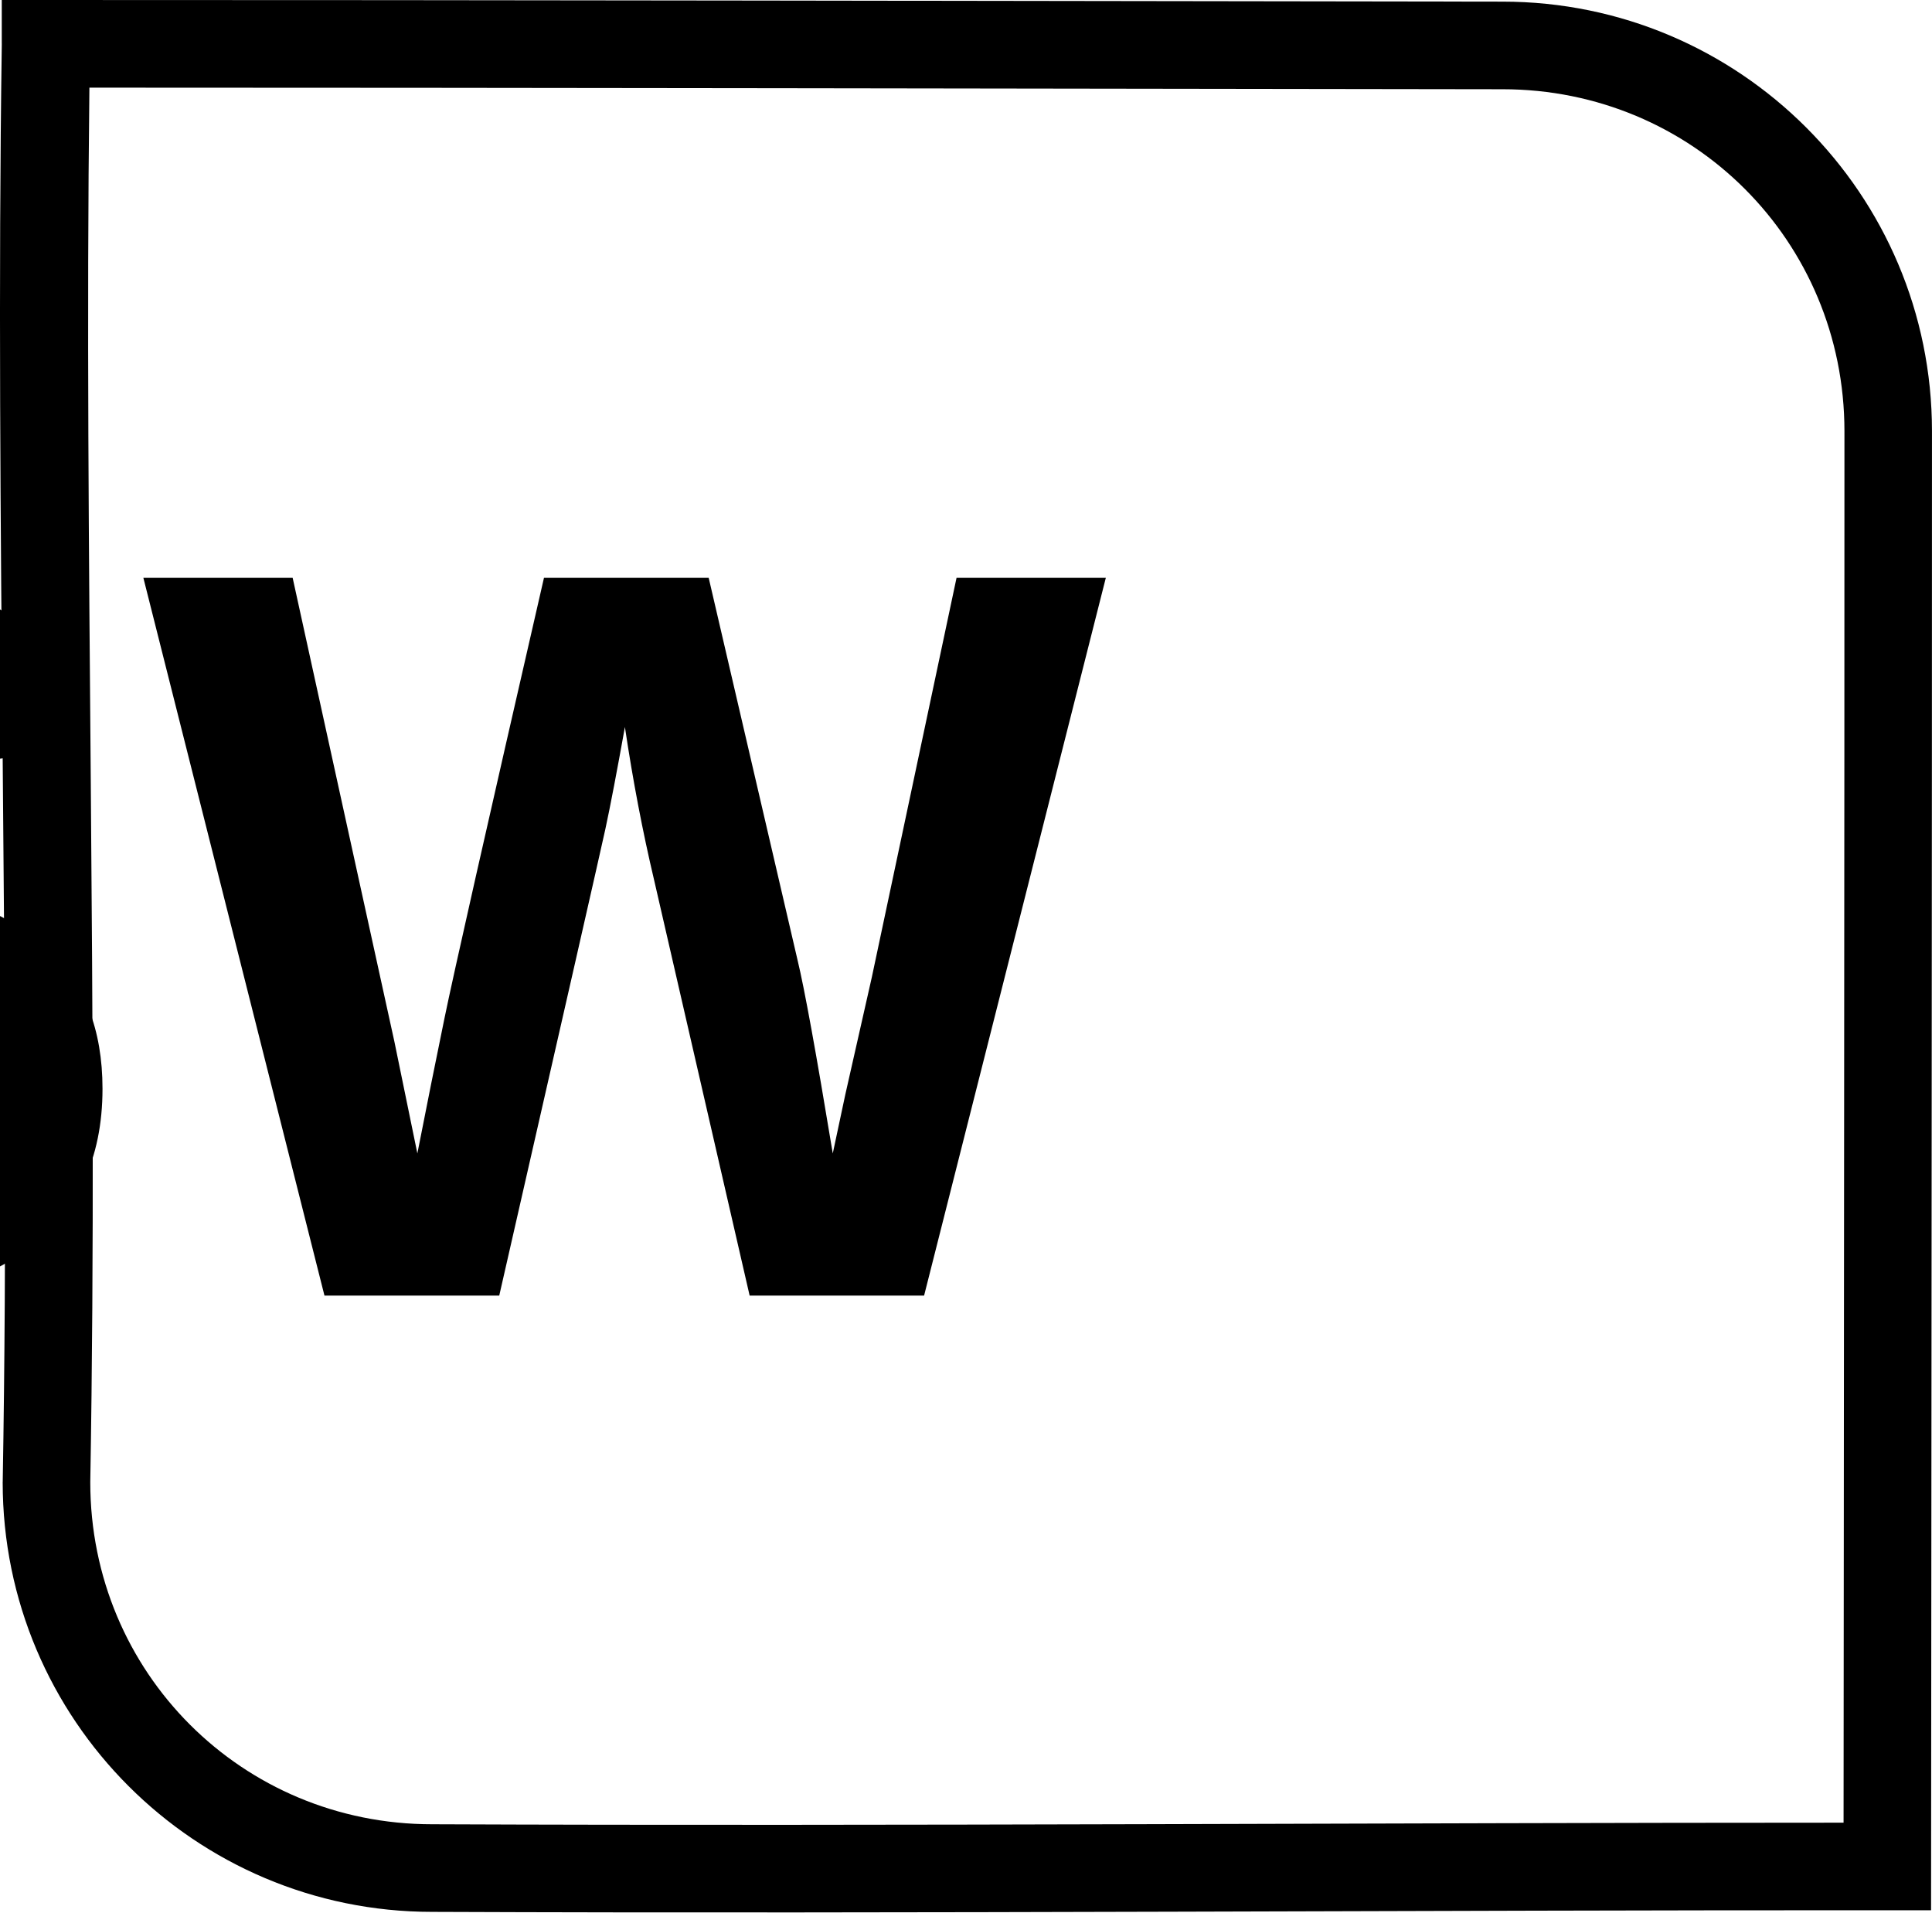
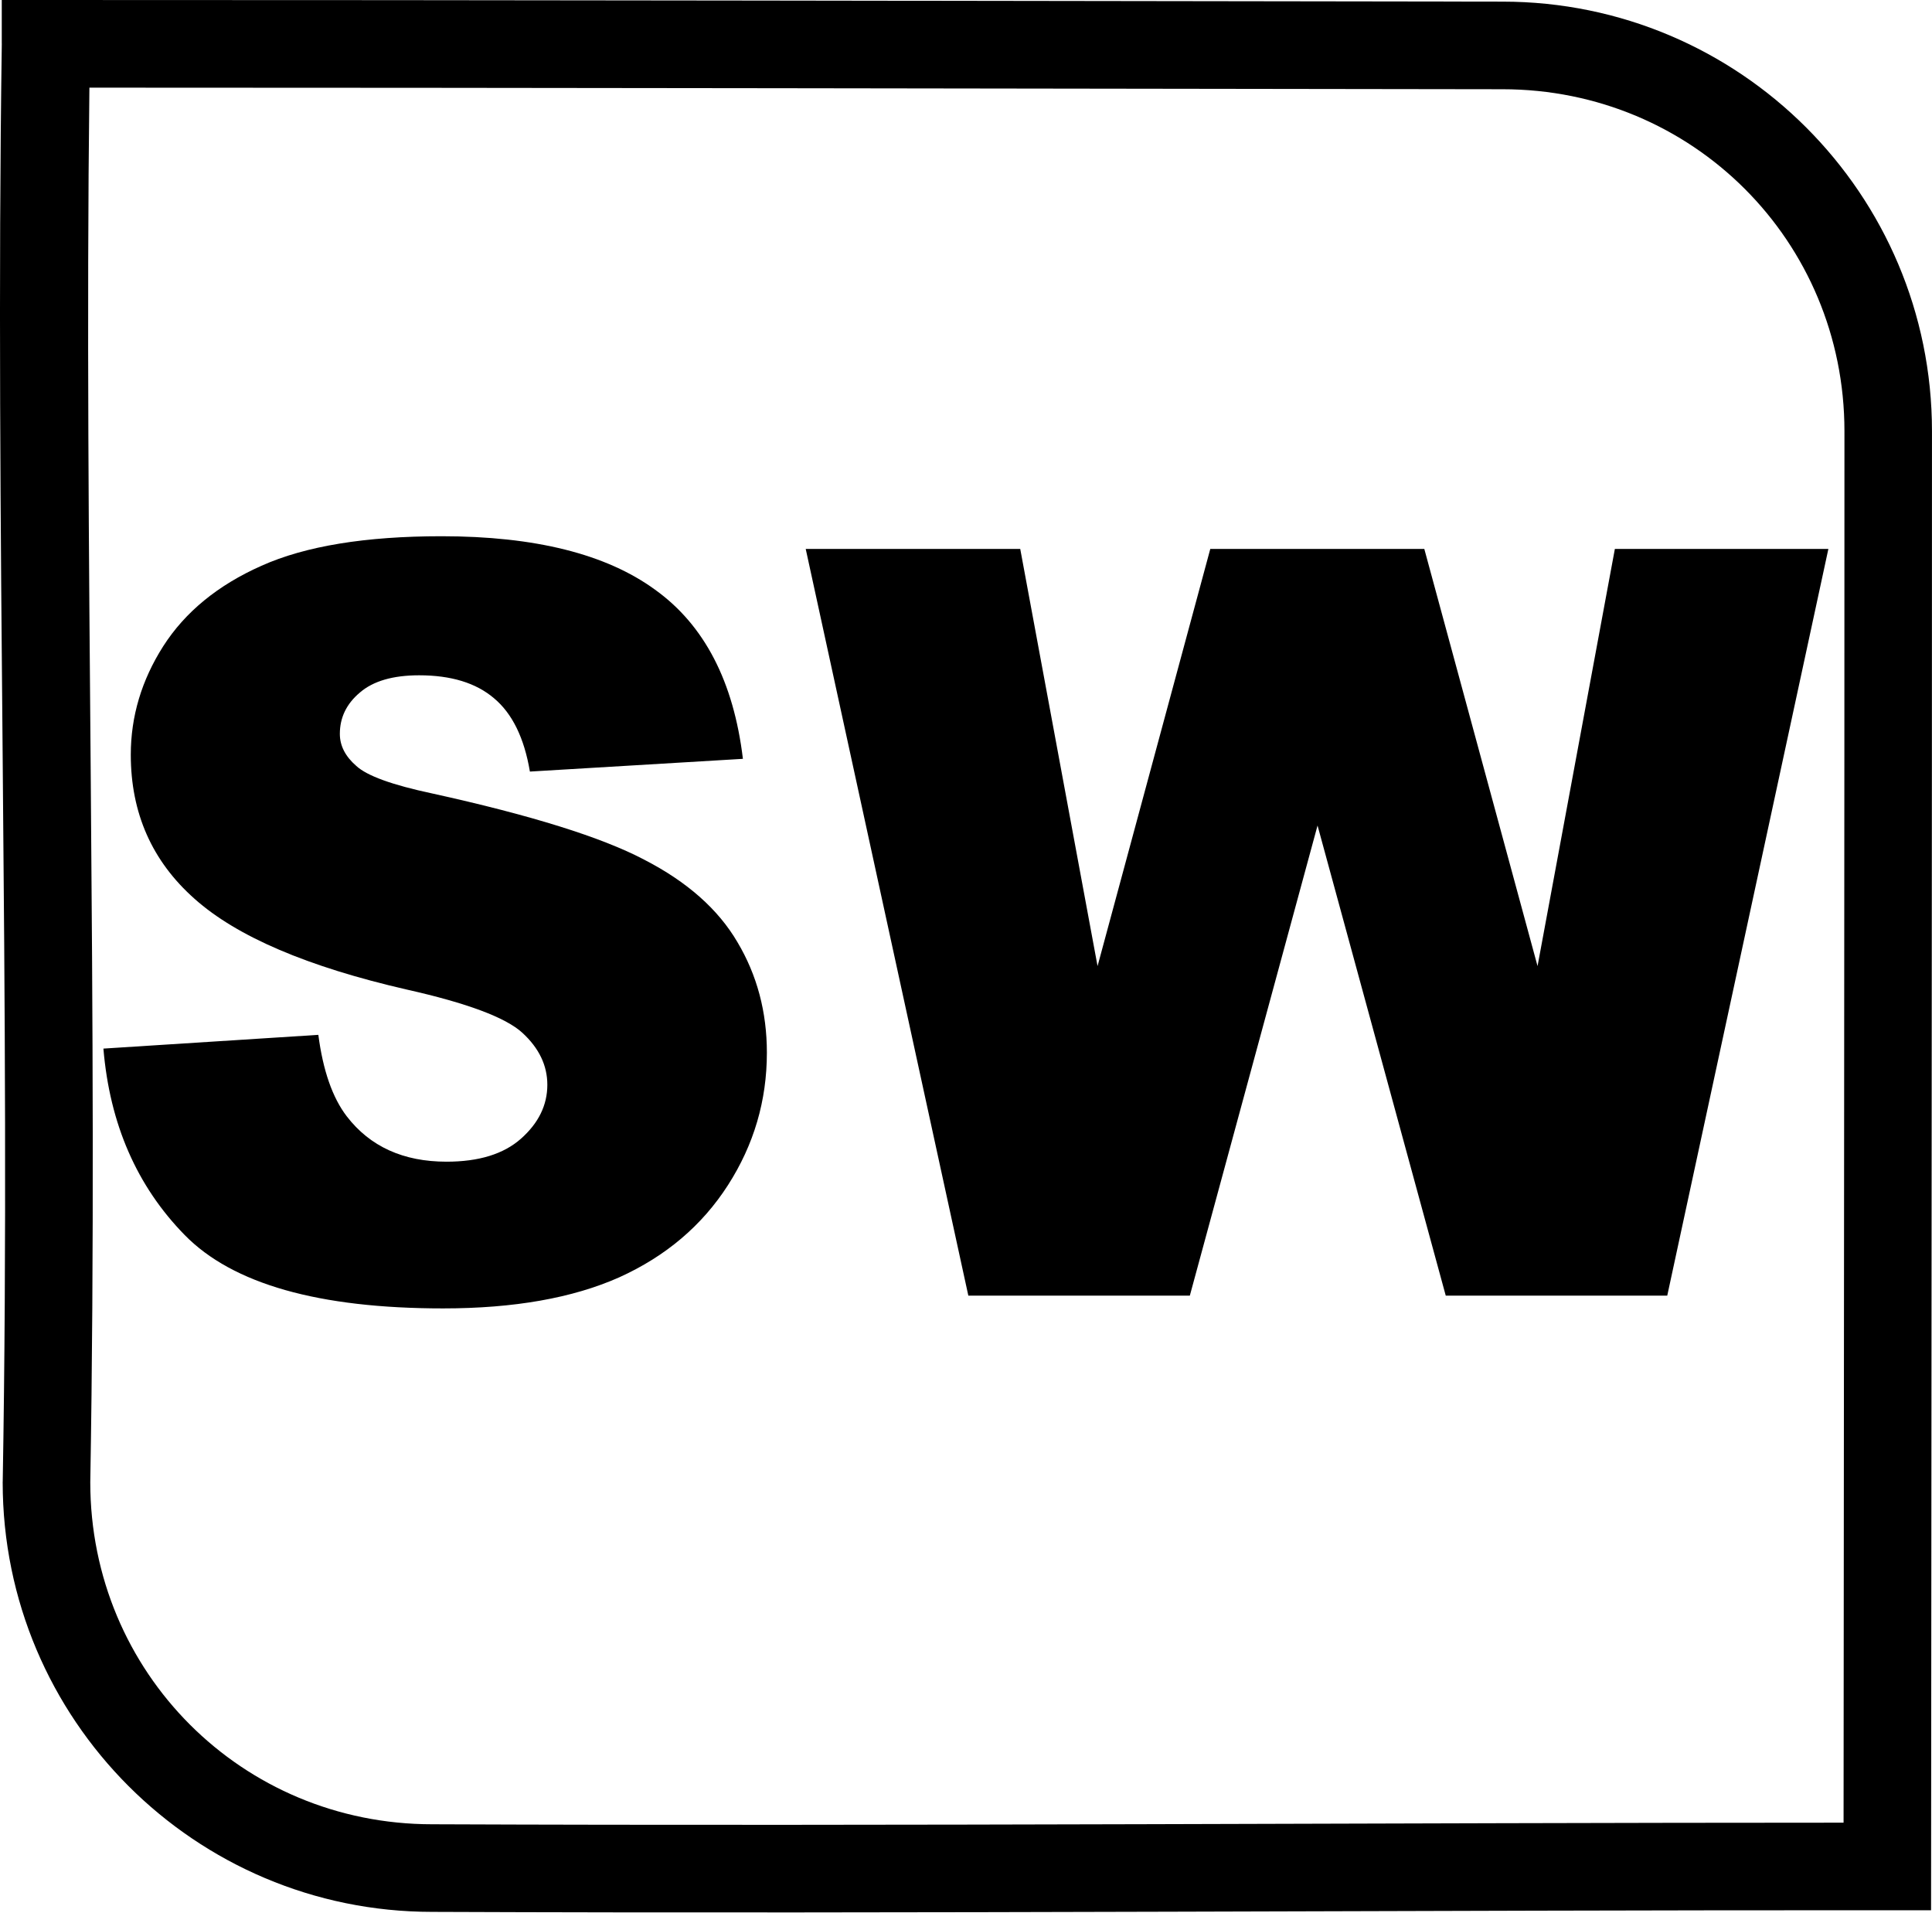
<svg xmlns="http://www.w3.org/2000/svg" width="94.867" height="93.892" viewBox="0 0 94.867 93.892" id="svg2" version="1.1">
  <defs id="defs4" />
  <g id="layer1" transform="translate(-82.36019,-304.0389)">
    <path style="color:#000000;font-style:normal;font-variant:normal;font-weight:normal;font-stretch:normal;font-size:medium;line-height:normal;font-family:sans-serif;text-indent:0;text-align:start;text-decoration:none;text-decoration-line:none;text-decoration-style:solid;text-decoration-color:#000000;letter-spacing:normal;word-spacing:normal;text-transform:none;direction:ltr;block-progression:tb;writing-mode:lr-tb;baseline-shift:baseline;text-anchor:start;white-space:normal;clip-rule:nonzero;display:inline;overflow:visible;visibility:visible;opacity:1;isolation:auto;mix-blend-mode:normal;color-interpolation:sRGB;color-interpolation-filters:linearRGB;solid-color:#000000;solid-opacity:1;fill:#000000;fill-opacity:1;fill-rule:evenodd;stroke:none;stroke-width:4.3;stroke-linecap:butt;stroke-linejoin:miter;stroke-miterlimit:4;stroke-dasharray:none;stroke-dashoffset:0;stroke-opacity:1;color-rendering:auto;image-rendering:auto;shape-rendering:auto;text-rendering:auto;enable-background:accumulate" d="m 82.447,304.039 0,2.15 0.002,-0.031 c -0.344,23.6 0.449,47.168 0.045,70.615 l -0.002,0.019 0,0.018 c -10e-7,11.647 9.443,21.092 21.09,21.092 23.509,0.097 49.011,-0.091 71.451,-0.08 l 2.148,0 0.002,-2.148 c 0.015,-23.8 0.045,-49.515 0.043,-70.465 0,-11.645 -9.441,-21.088 -21.086,-21.09 l -0.004,0 c -24.17,-0.031 -50.23,-0.083 -71.539,-0.08 l -2.15,0 z M 86.75,308.342 c 20.933,-2e-5 45.939,0.048 69.385,0.078 l 0.002,0 c 9.339,0 16.791,7.45 16.791,16.789 0.002,20.307 -0.027,45.131 -0.043,68.314 -21.964,8.8e-4 -46.524,0.172 -69.293,0.078 l -0.004,0 -0.006,0 c -9.339,0 -16.789,-7.452 -16.789,-16.791 0.393,-22.872 -0.31,-45.718 -0.043,-68.469 z" id="rect3353" />
-     <text xml:space="preserve" style="font-style:normal;font-weight:normal;font-size:50.687px;line-height:125%;font-family:sans-serif;text-align:center;letter-spacing:0px;word-spacing:0px;text-anchor:middle;fill:#000000;fill-opacity:1;stroke:none;stroke-width:1px;stroke-linecap:butt;stroke-linejoin:miter;stroke-opacity:1" x="130.243" y="363.871" id="text4147" transform="scale(0.9897256,1.010381)">
-       <tspan id="tspan4149" x="130.243" y="363.871" style="font-style:normal;font-variant:normal;font-weight:900;font-stretch:normal;font-family:Arial;-inkscape-font-specification:'Arial Heavy';text-align:center;text-anchor:middle">SW</tspan>
-     </text>
+     <g transform="scale(0.9897256,1.010381)" style="font-style:normal;font-weight:normal;font-size:50.687px;line-height:125%;font-family:sans-serif;text-align:center;letter-spacing:0px;word-spacing:0px;text-anchor:middle;fill:#000000;fill-opacity:1;stroke:none;stroke-width:1px;stroke-linecap:butt;stroke-linejoin:miter;stroke-opacity:1" id="text4147">
+       <path d="m 88.342,351.867 10.667,-0.668 q 0.346,2.599 1.411,3.96 1.732,2.203 4.95,2.203 2.401,0 3.688,-1.114 1.312,-1.138 1.312,-2.623 0,-1.411 -1.237,-2.524 -1.237,-1.114 -5.742,-2.104 -7.375,-1.658 -10.519,-4.405 -3.168,-2.747 -3.168,-7.004 0,-2.797 1.609,-5.272 1.633,-2.5 4.876,-3.91 3.267,-1.435 8.935,-1.435 6.955,0 10.593,2.599 3.663,2.574 4.356,8.217 l -10.568,0.619 q -0.421,-2.45 -1.782,-3.564 -1.336,-1.114 -3.712,-1.114 -1.955,0 -2.945,0.841 -0.99,0.817 -0.99,2.005 0,0.866 0.817,1.559 0.792,0.718 3.762,1.336 7.351,1.584 10.519,3.217 3.193,1.609 4.628,4.009 1.46,2.401 1.46,5.371 0,3.49 -1.93,6.435 -1.93,2.945 -5.395,4.48 -3.465,1.51 -8.737,1.51 -9.256,0 -12.82,-3.564 -3.564,-3.564 -4.034,-9.058 z" style="font-style:normal;font-variant:normal;font-weight:900;font-stretch:normal;font-family:Arial;-inkscape-font-specification:'Arial Heavy';text-align:center;text-anchor:middle" id="path4137" />
+       <path d="m 123.19,327.588 10.642,0 3.836,20.27 5.593,-20.27 10.618,0 5.618,20.27 3.836,-20.27 10.593,0 -7.994,36.283 -10.989,0 -6.361,-22.844 -6.336,22.844 -10.989,0 -8.068,-36.283 z" style="font-style:normal;font-variant:normal;font-weight:900;font-stretch:normal;font-family:Arial;-inkscape-font-specification:'Arial Heavy';text-align:center;text-anchor:middle" id="path4139" />
+     </g>
  </g>
</svg>
